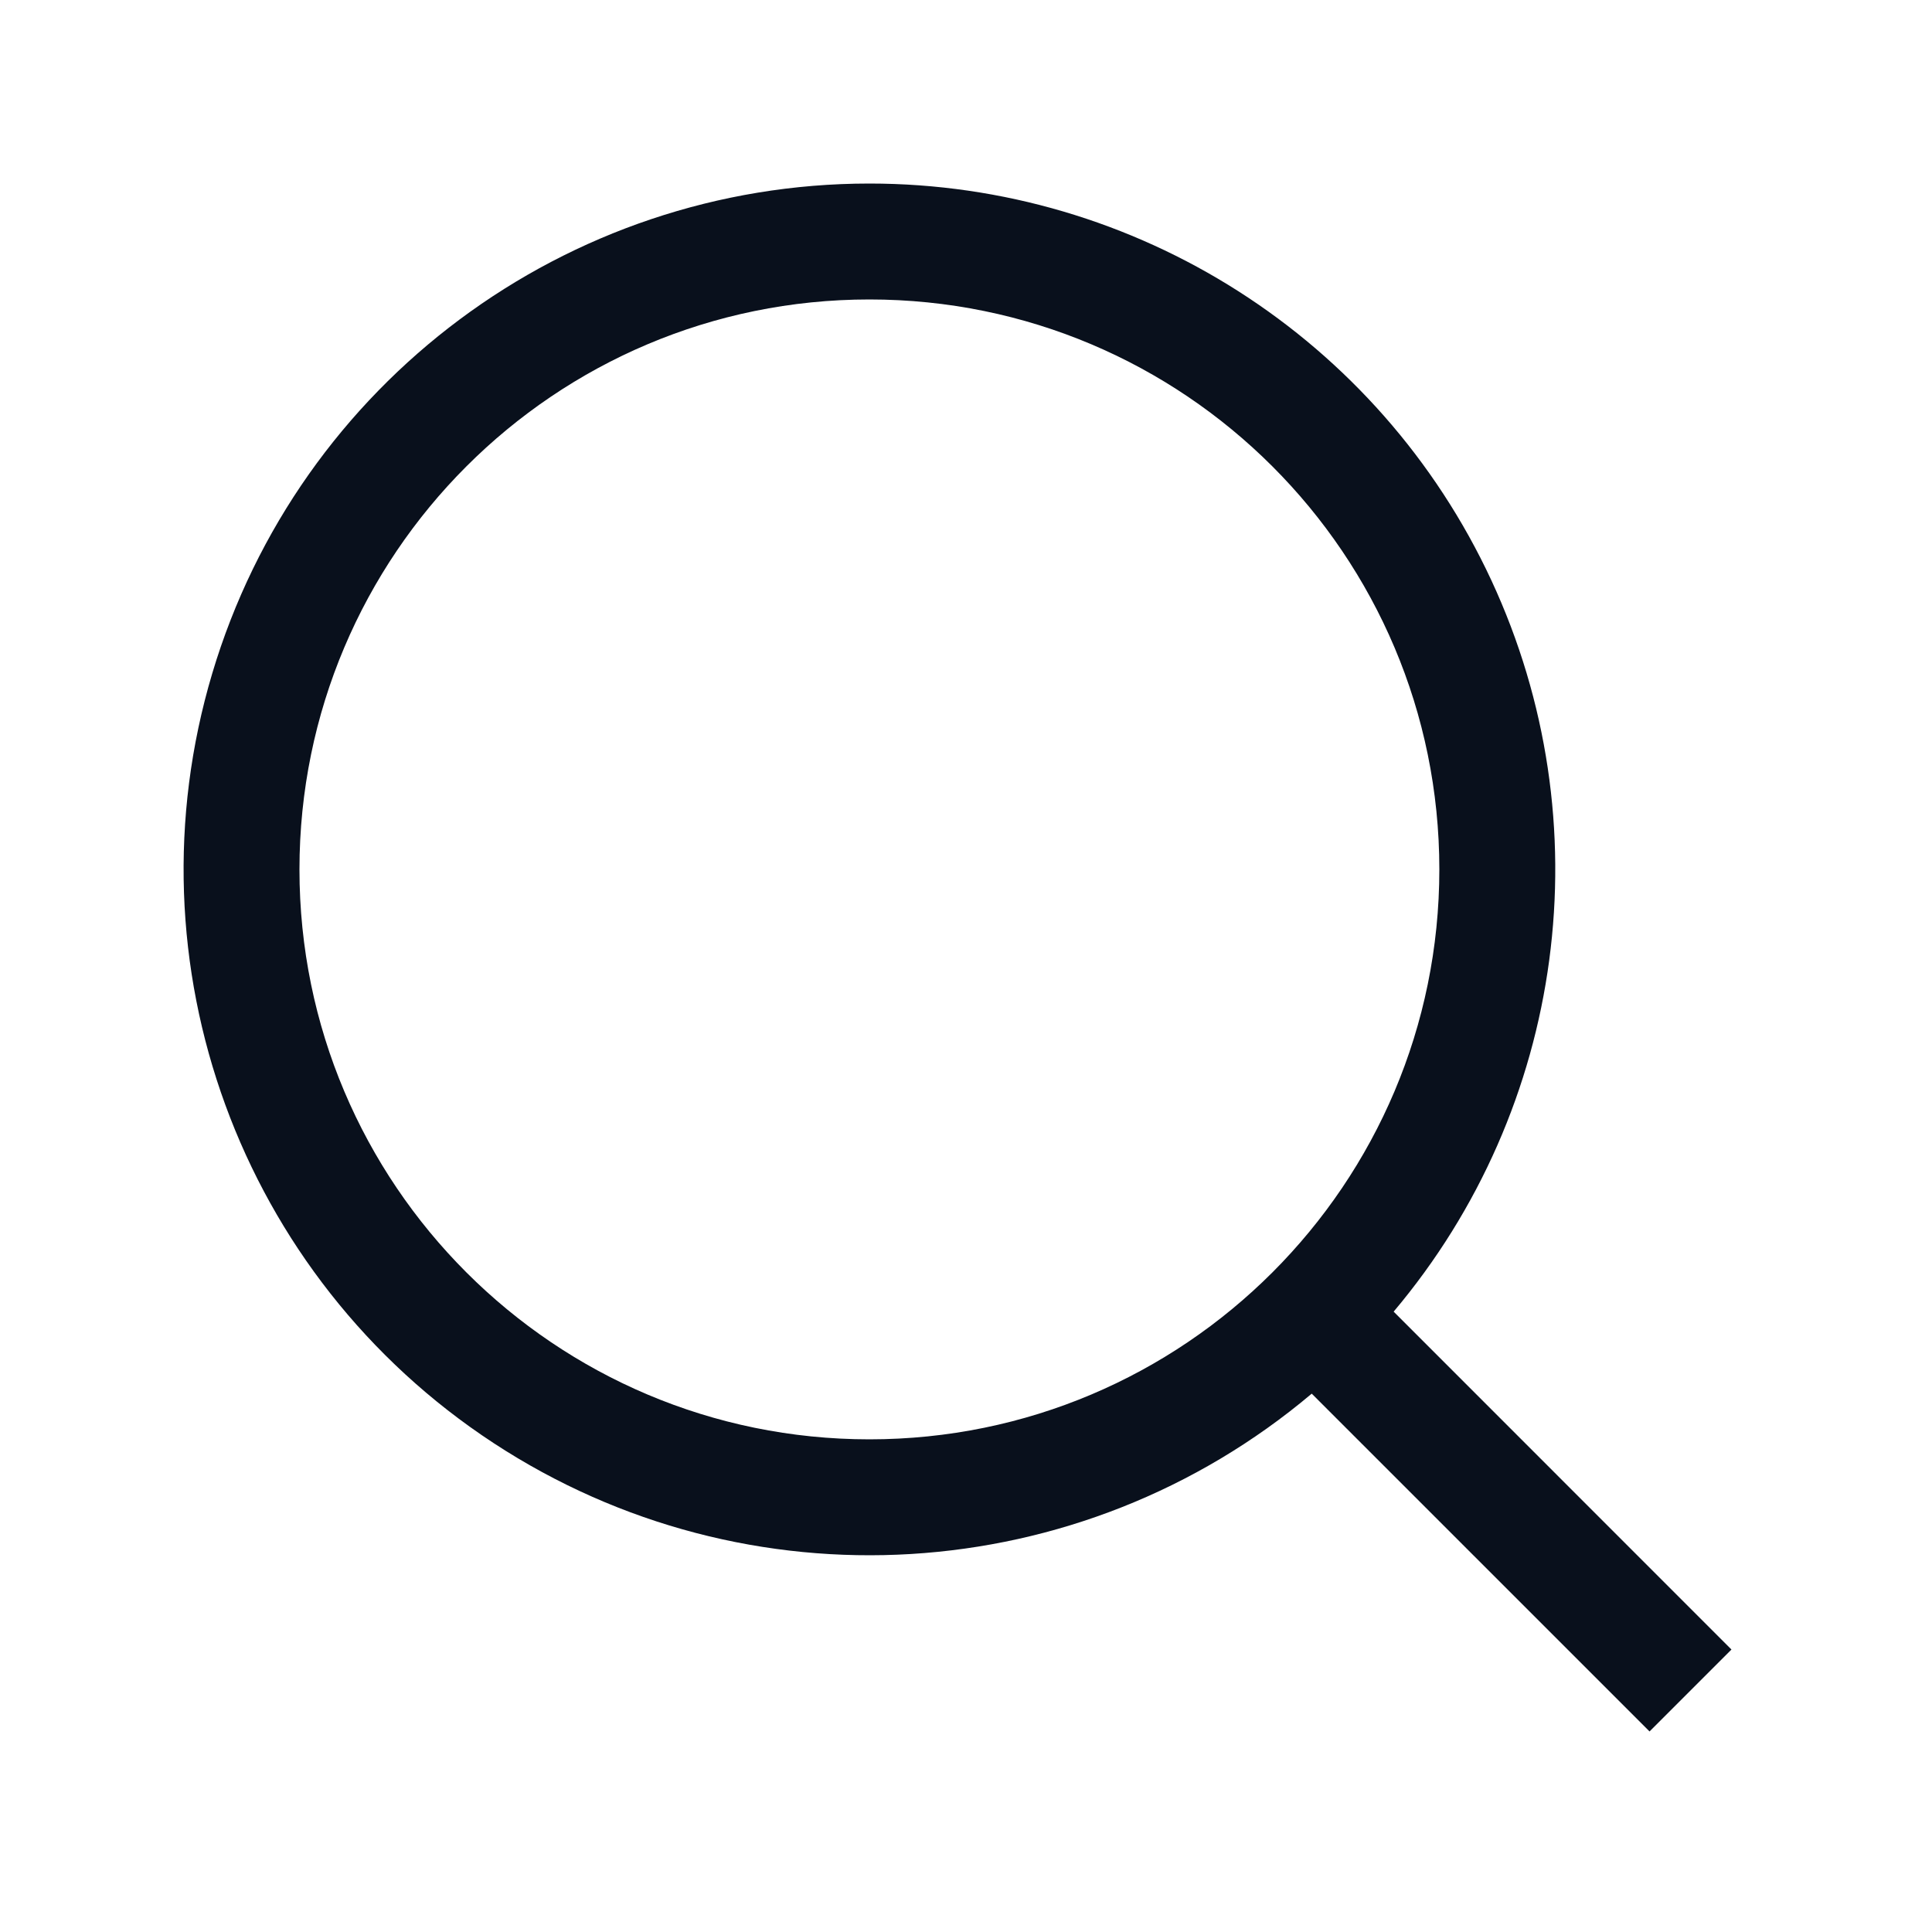
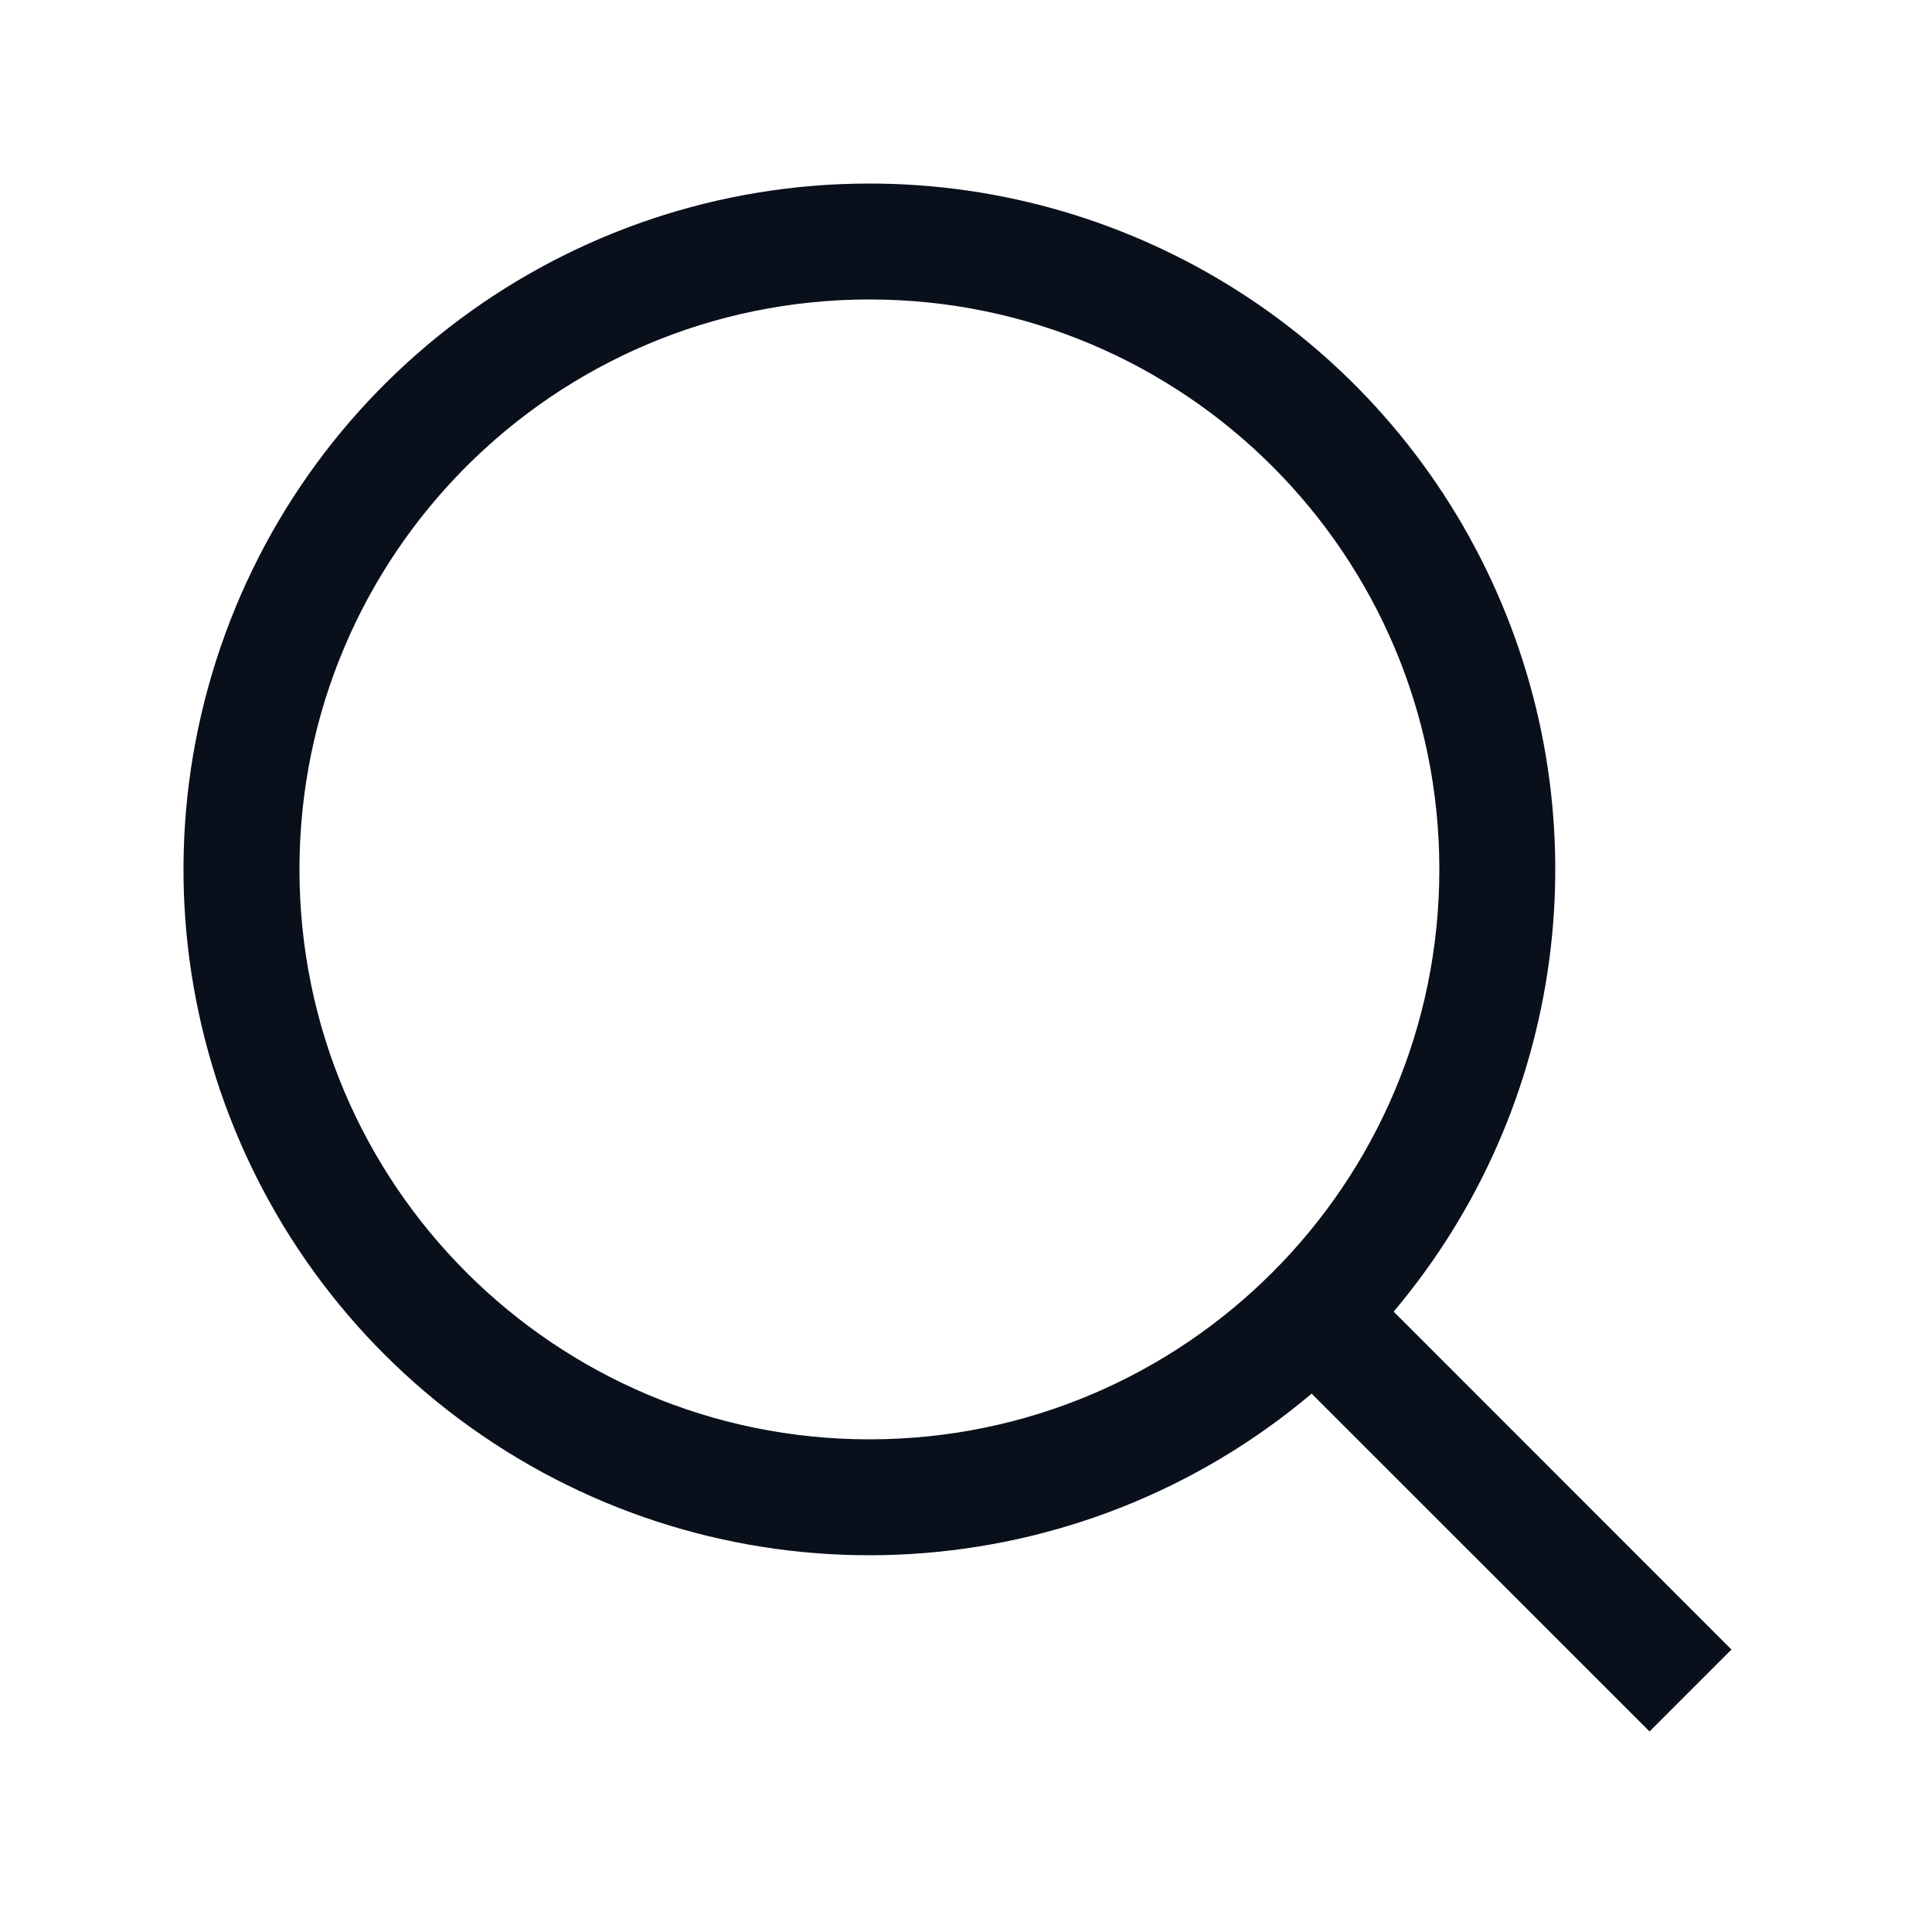
<svg xmlns="http://www.w3.org/2000/svg" width="20" height="20" fill="none" viewBox="0 0 20 20">
-   <path fill="#09101C" fill-rule="evenodd" d="M3.1 9a5.9 5.9 0 1 1 11.8 0A5.9 5.9 0 0 1 3.1 9ZM9 1.9a7.1 7.1 0 1 0 4.579 12.527l3.497 3.497.848-.848-3.497-3.498A7.1 7.1 0 0 0 9 1.9Z" clip-rule="evenodd" />
+   <path fill="#09101C" fill-rule="evenodd" d="M3.1 9a5.9 5.9 0 1 1 11.8 0A5.9 5.9 0 0 1 3.1 9ZM9 1.9a7.1 7.1 0 1 0 4.578 12.527l3.498 3.497.848-.848-3.497-3.498A7.1 7.1 0 0 0 9 1.9Z" clip-rule="evenodd" />
</svg>
